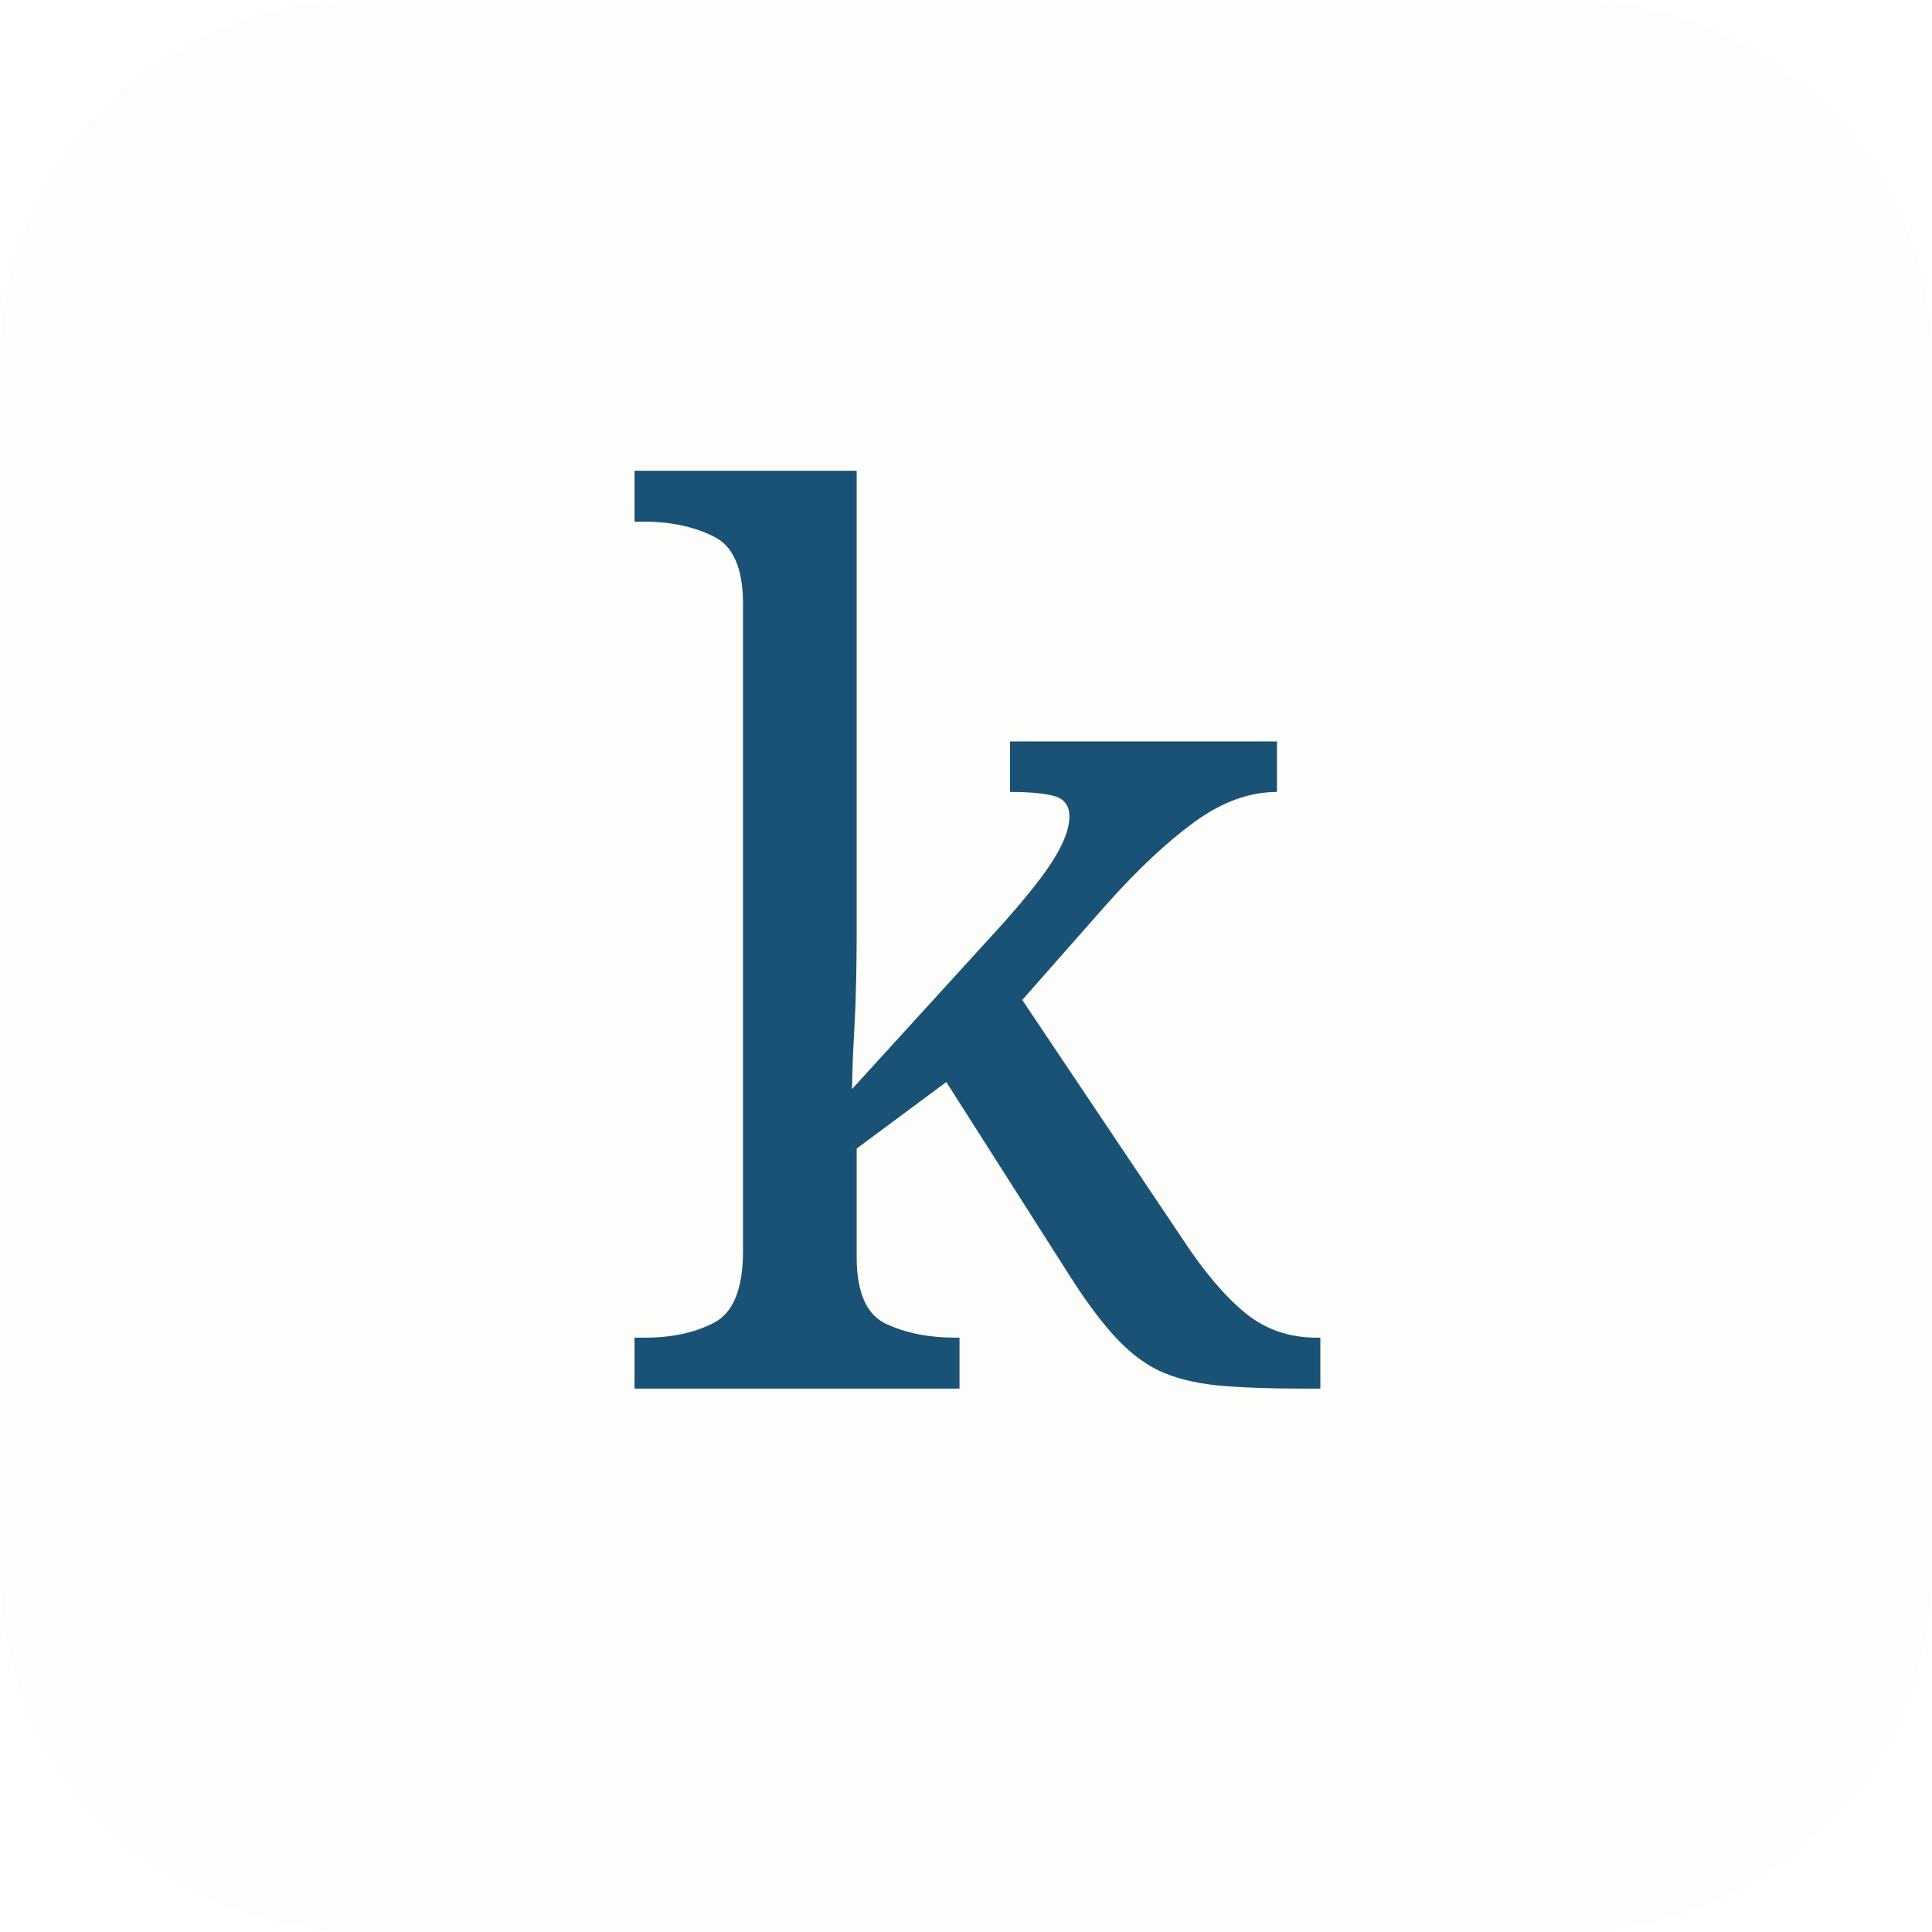
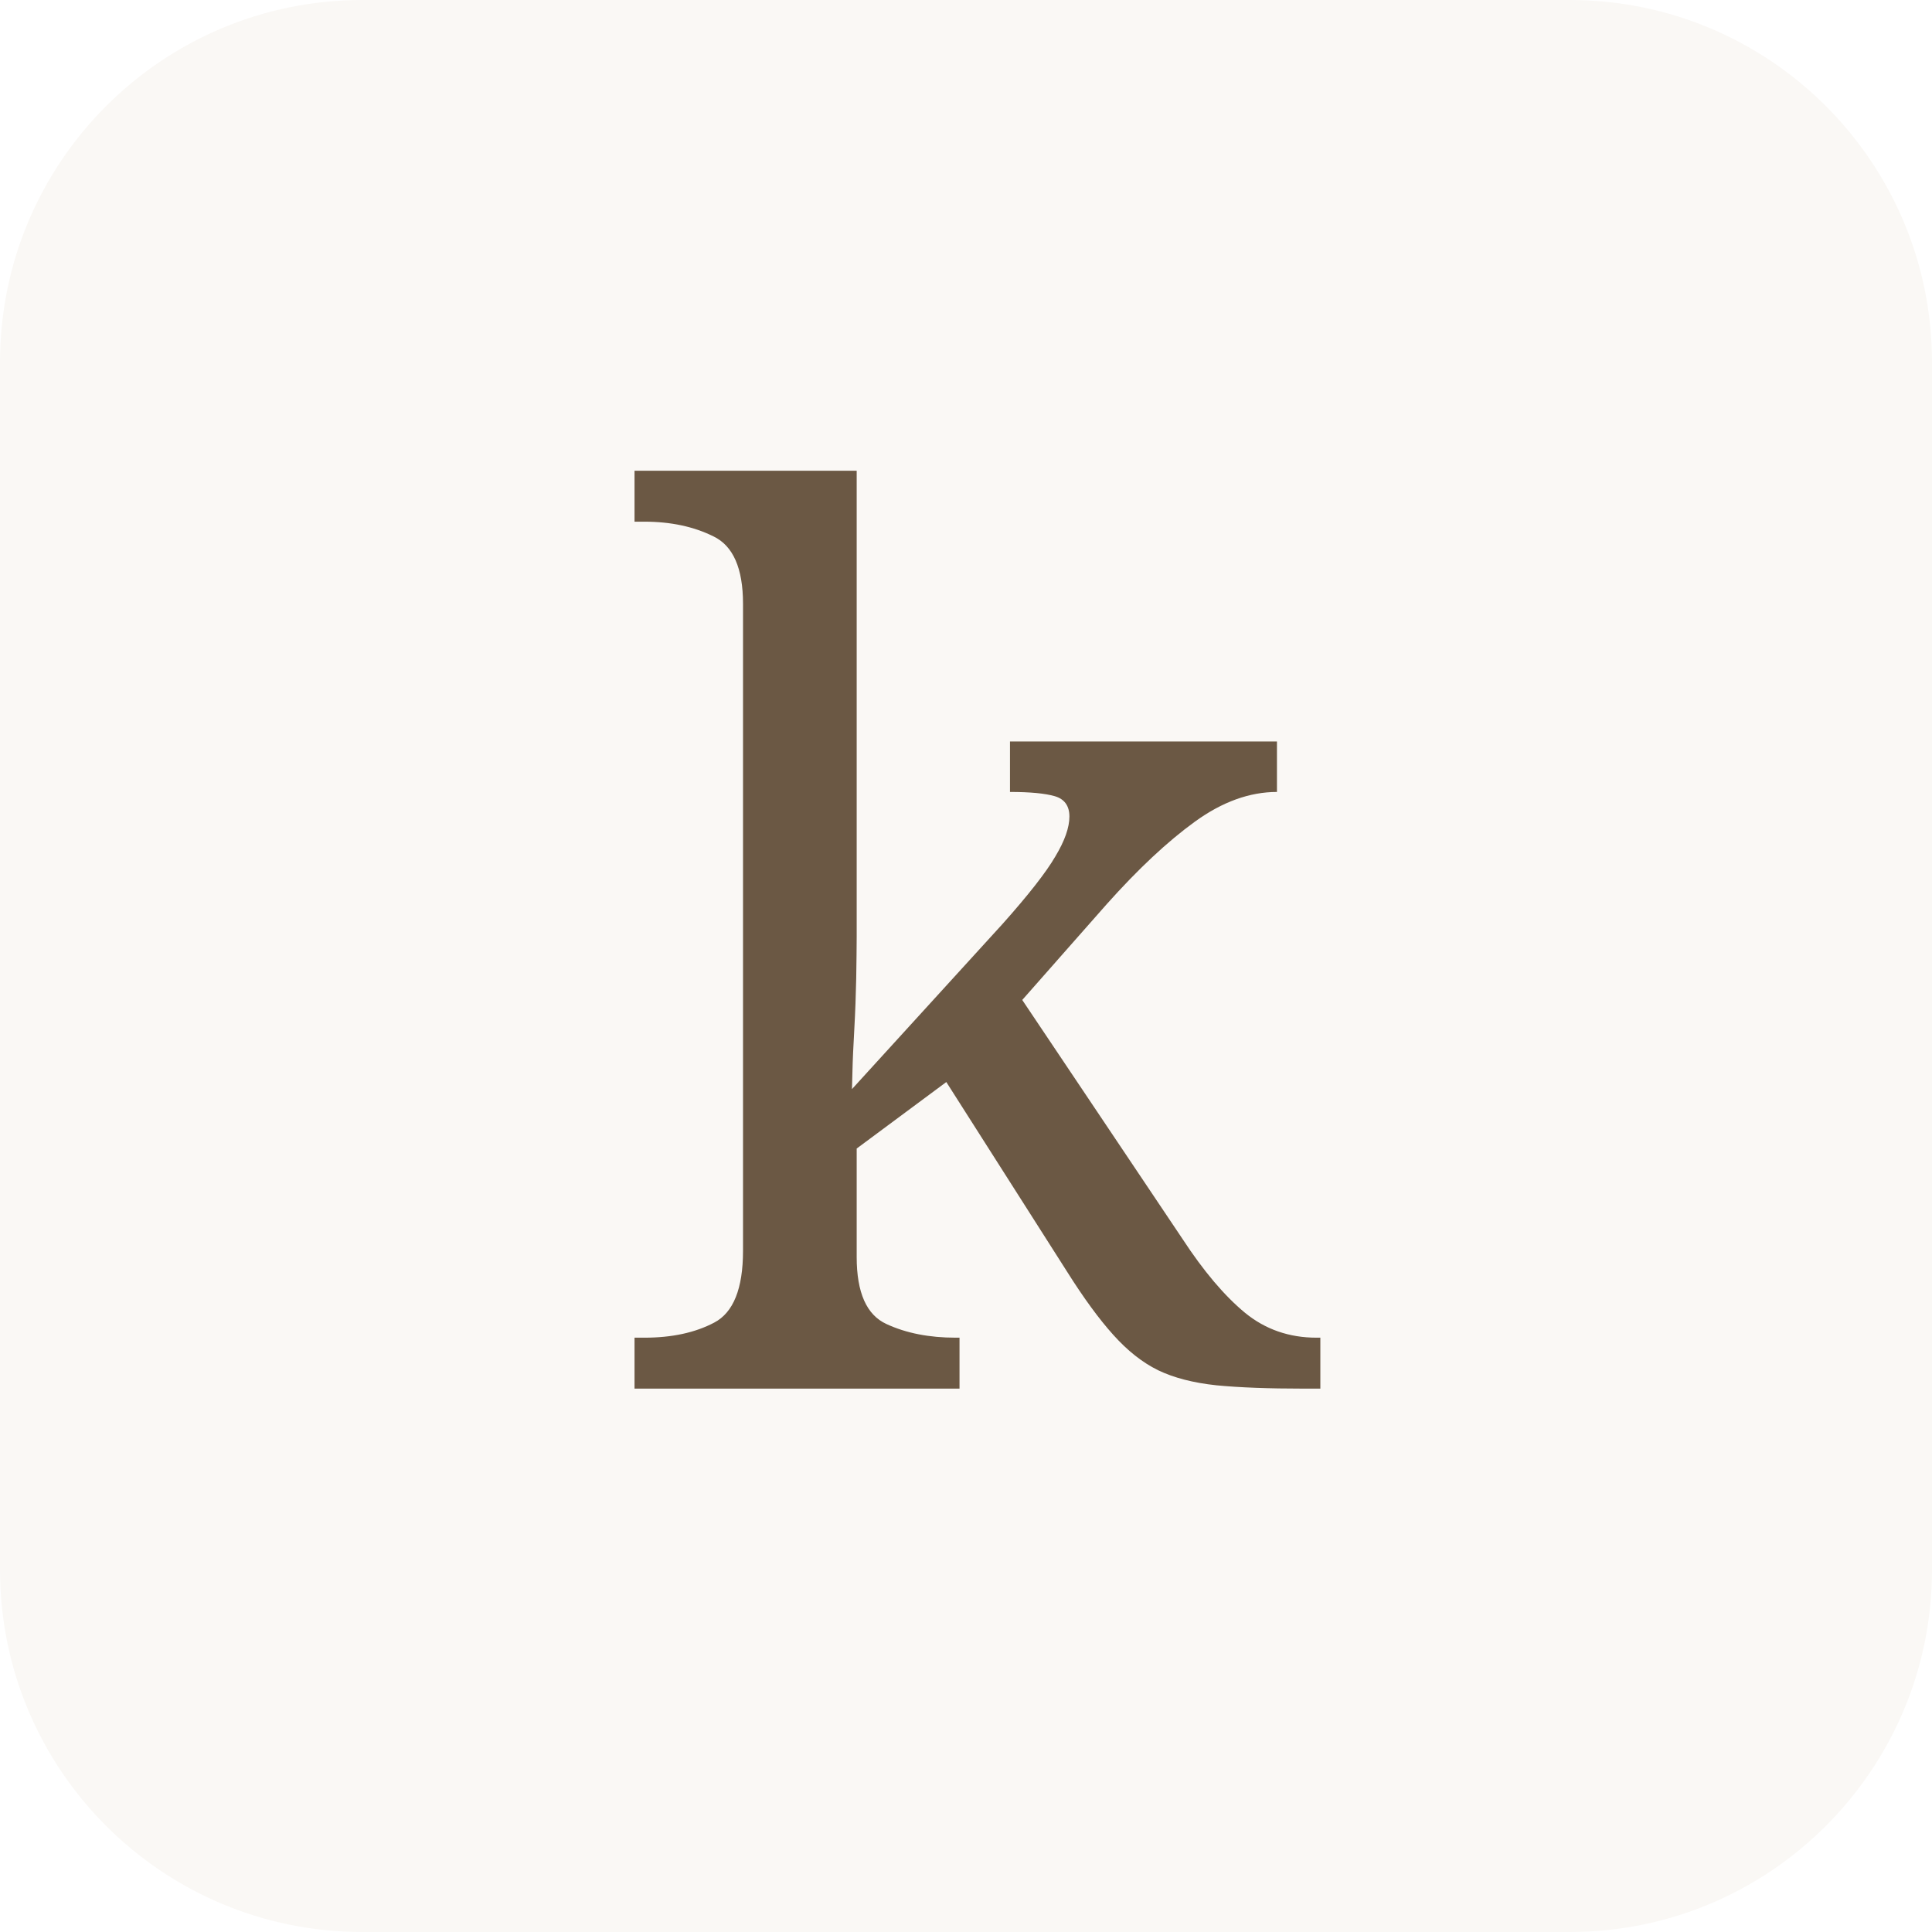
<svg xmlns="http://www.w3.org/2000/svg" viewBox="0 0 64 64">
  <style>
-     rect { fill: #fdfdfb; }
-     text { fill: #1a5276; }
+     rect { fill: #faf8f5; }
+     text { fill: #6b5844; }
    @media (prefers-color-scheme: dark) {
-       rect { fill: #1c1c1e; }
-       text { fill: #7ab8e8; }
+       rect { fill: #1a1917; }
+       text { fill: #c9b79c; }
    }
  </style>
  <rect width="64" height="64" rx="12" />
  <text x="32" y="46" font-family="Charter, Georgia, serif" font-size="40" text-anchor="middle">k</text>
</svg>
